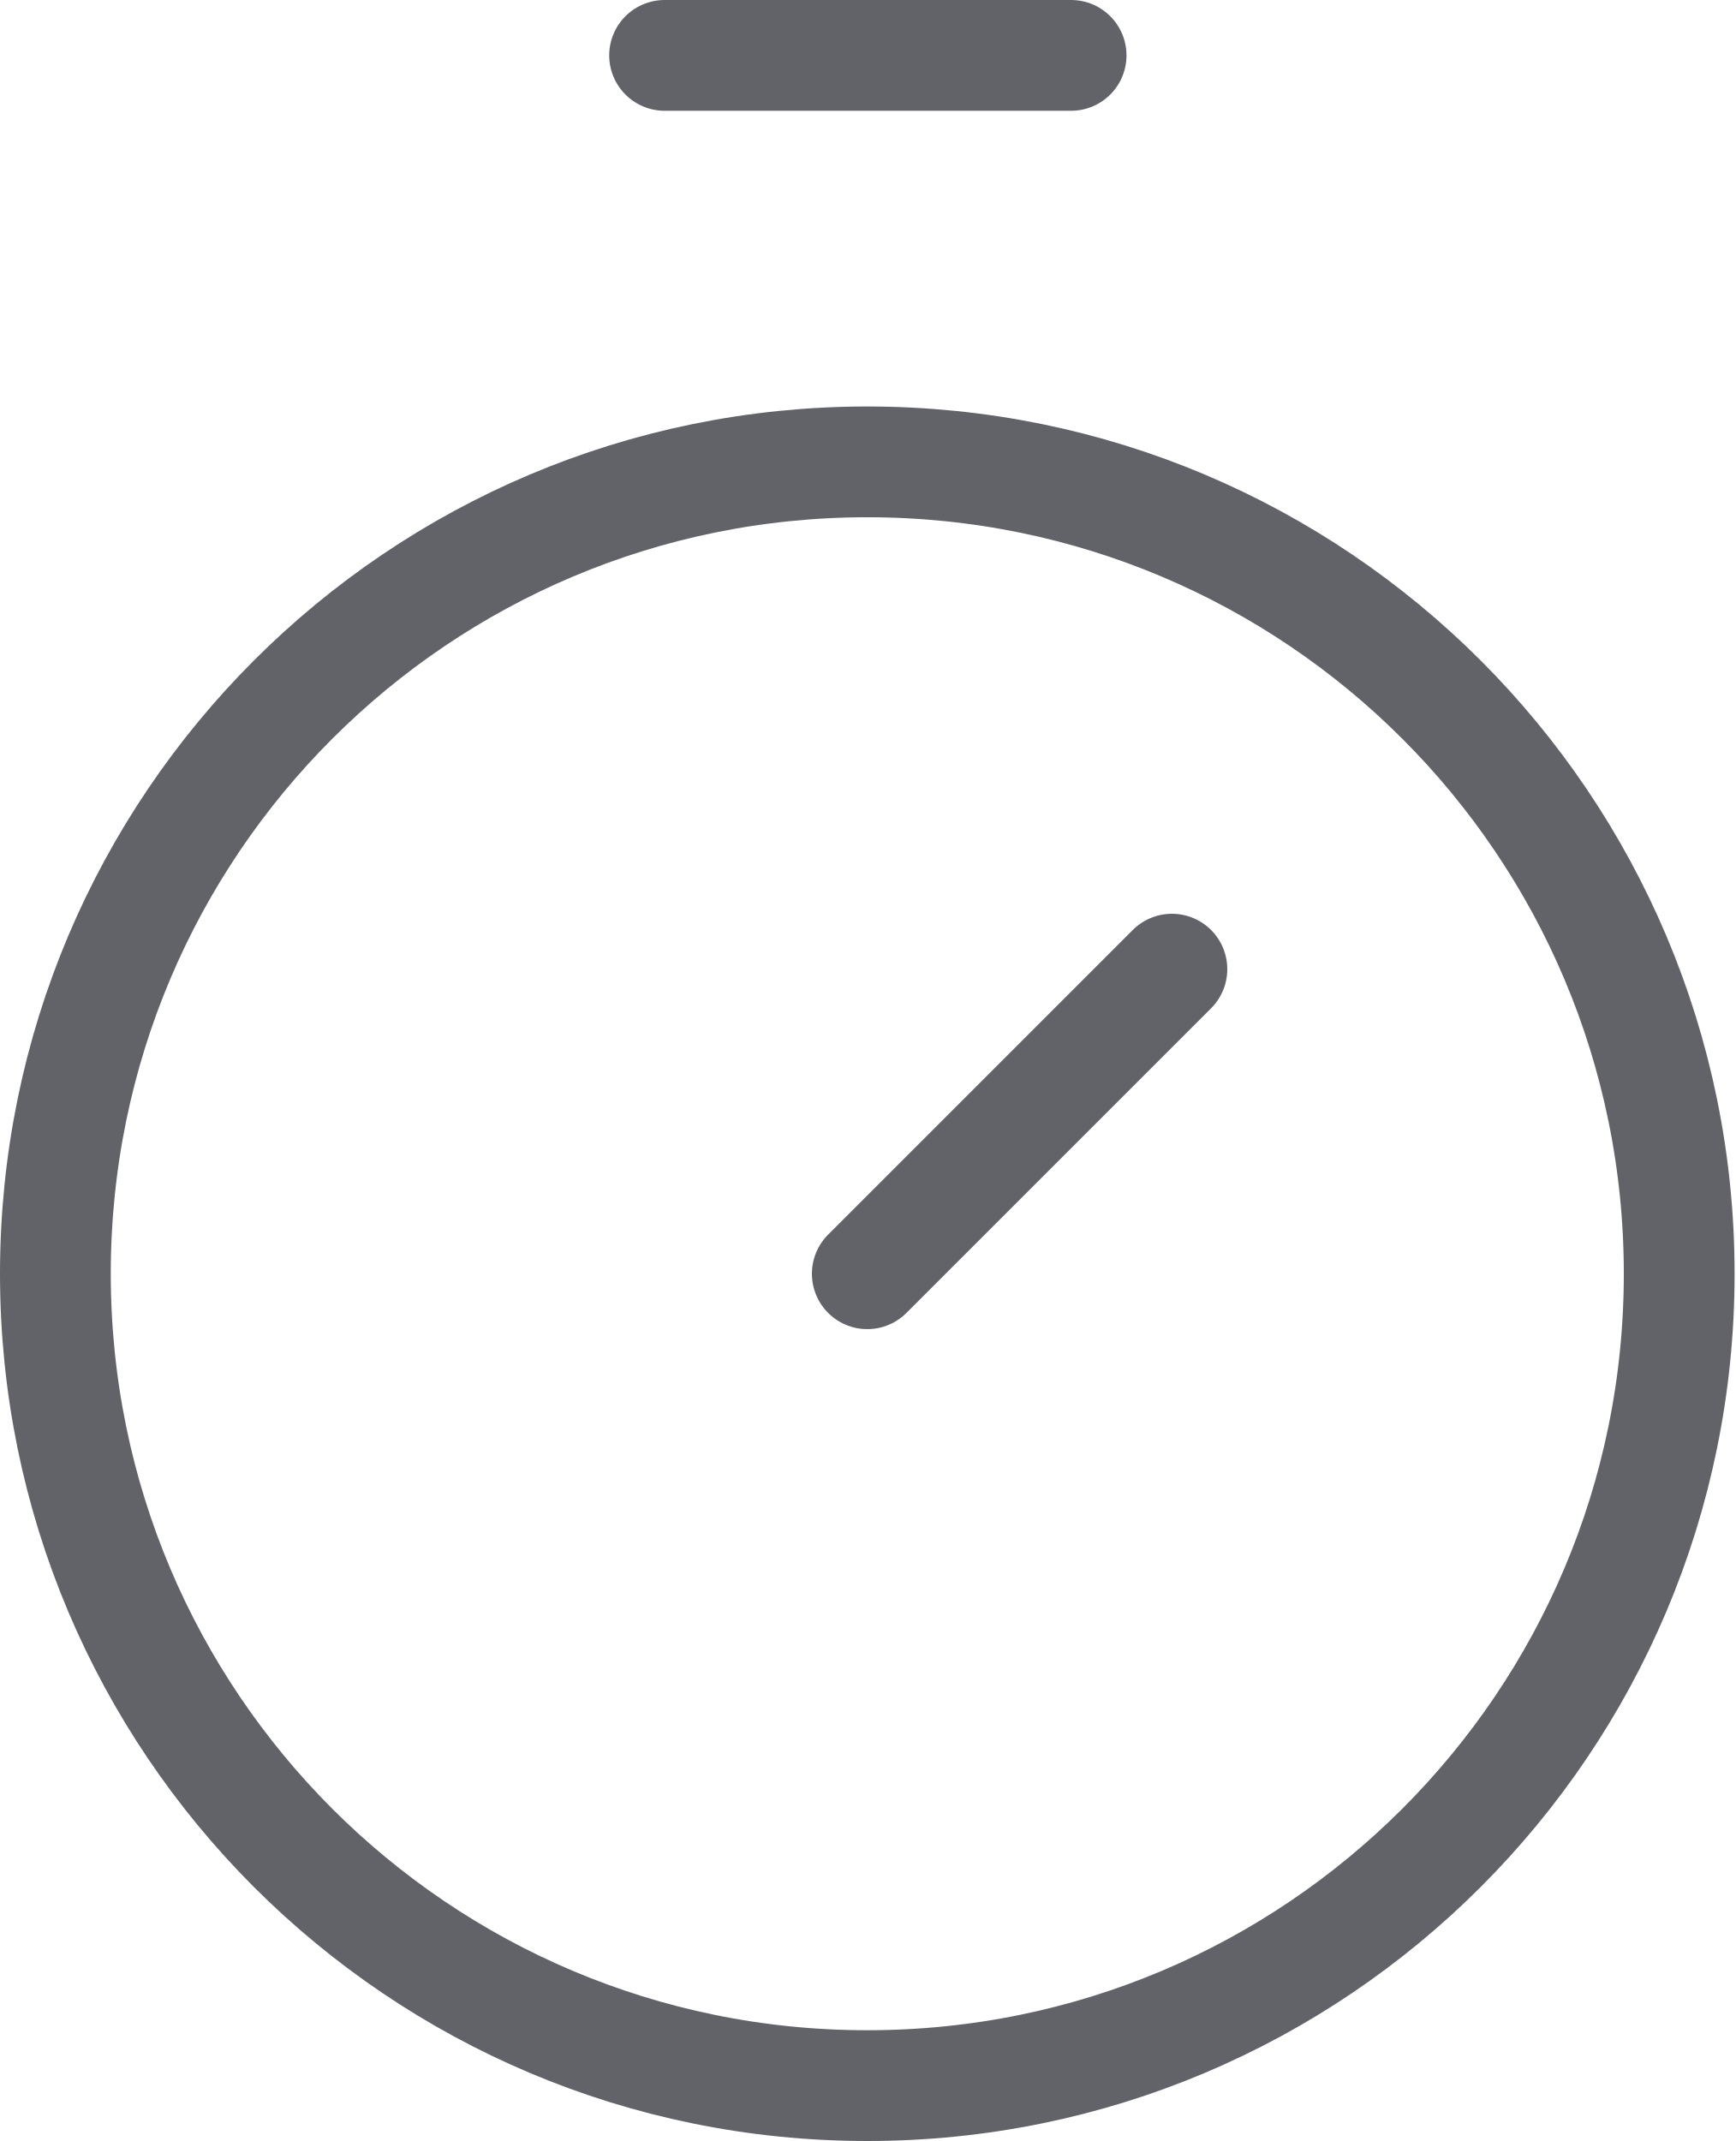
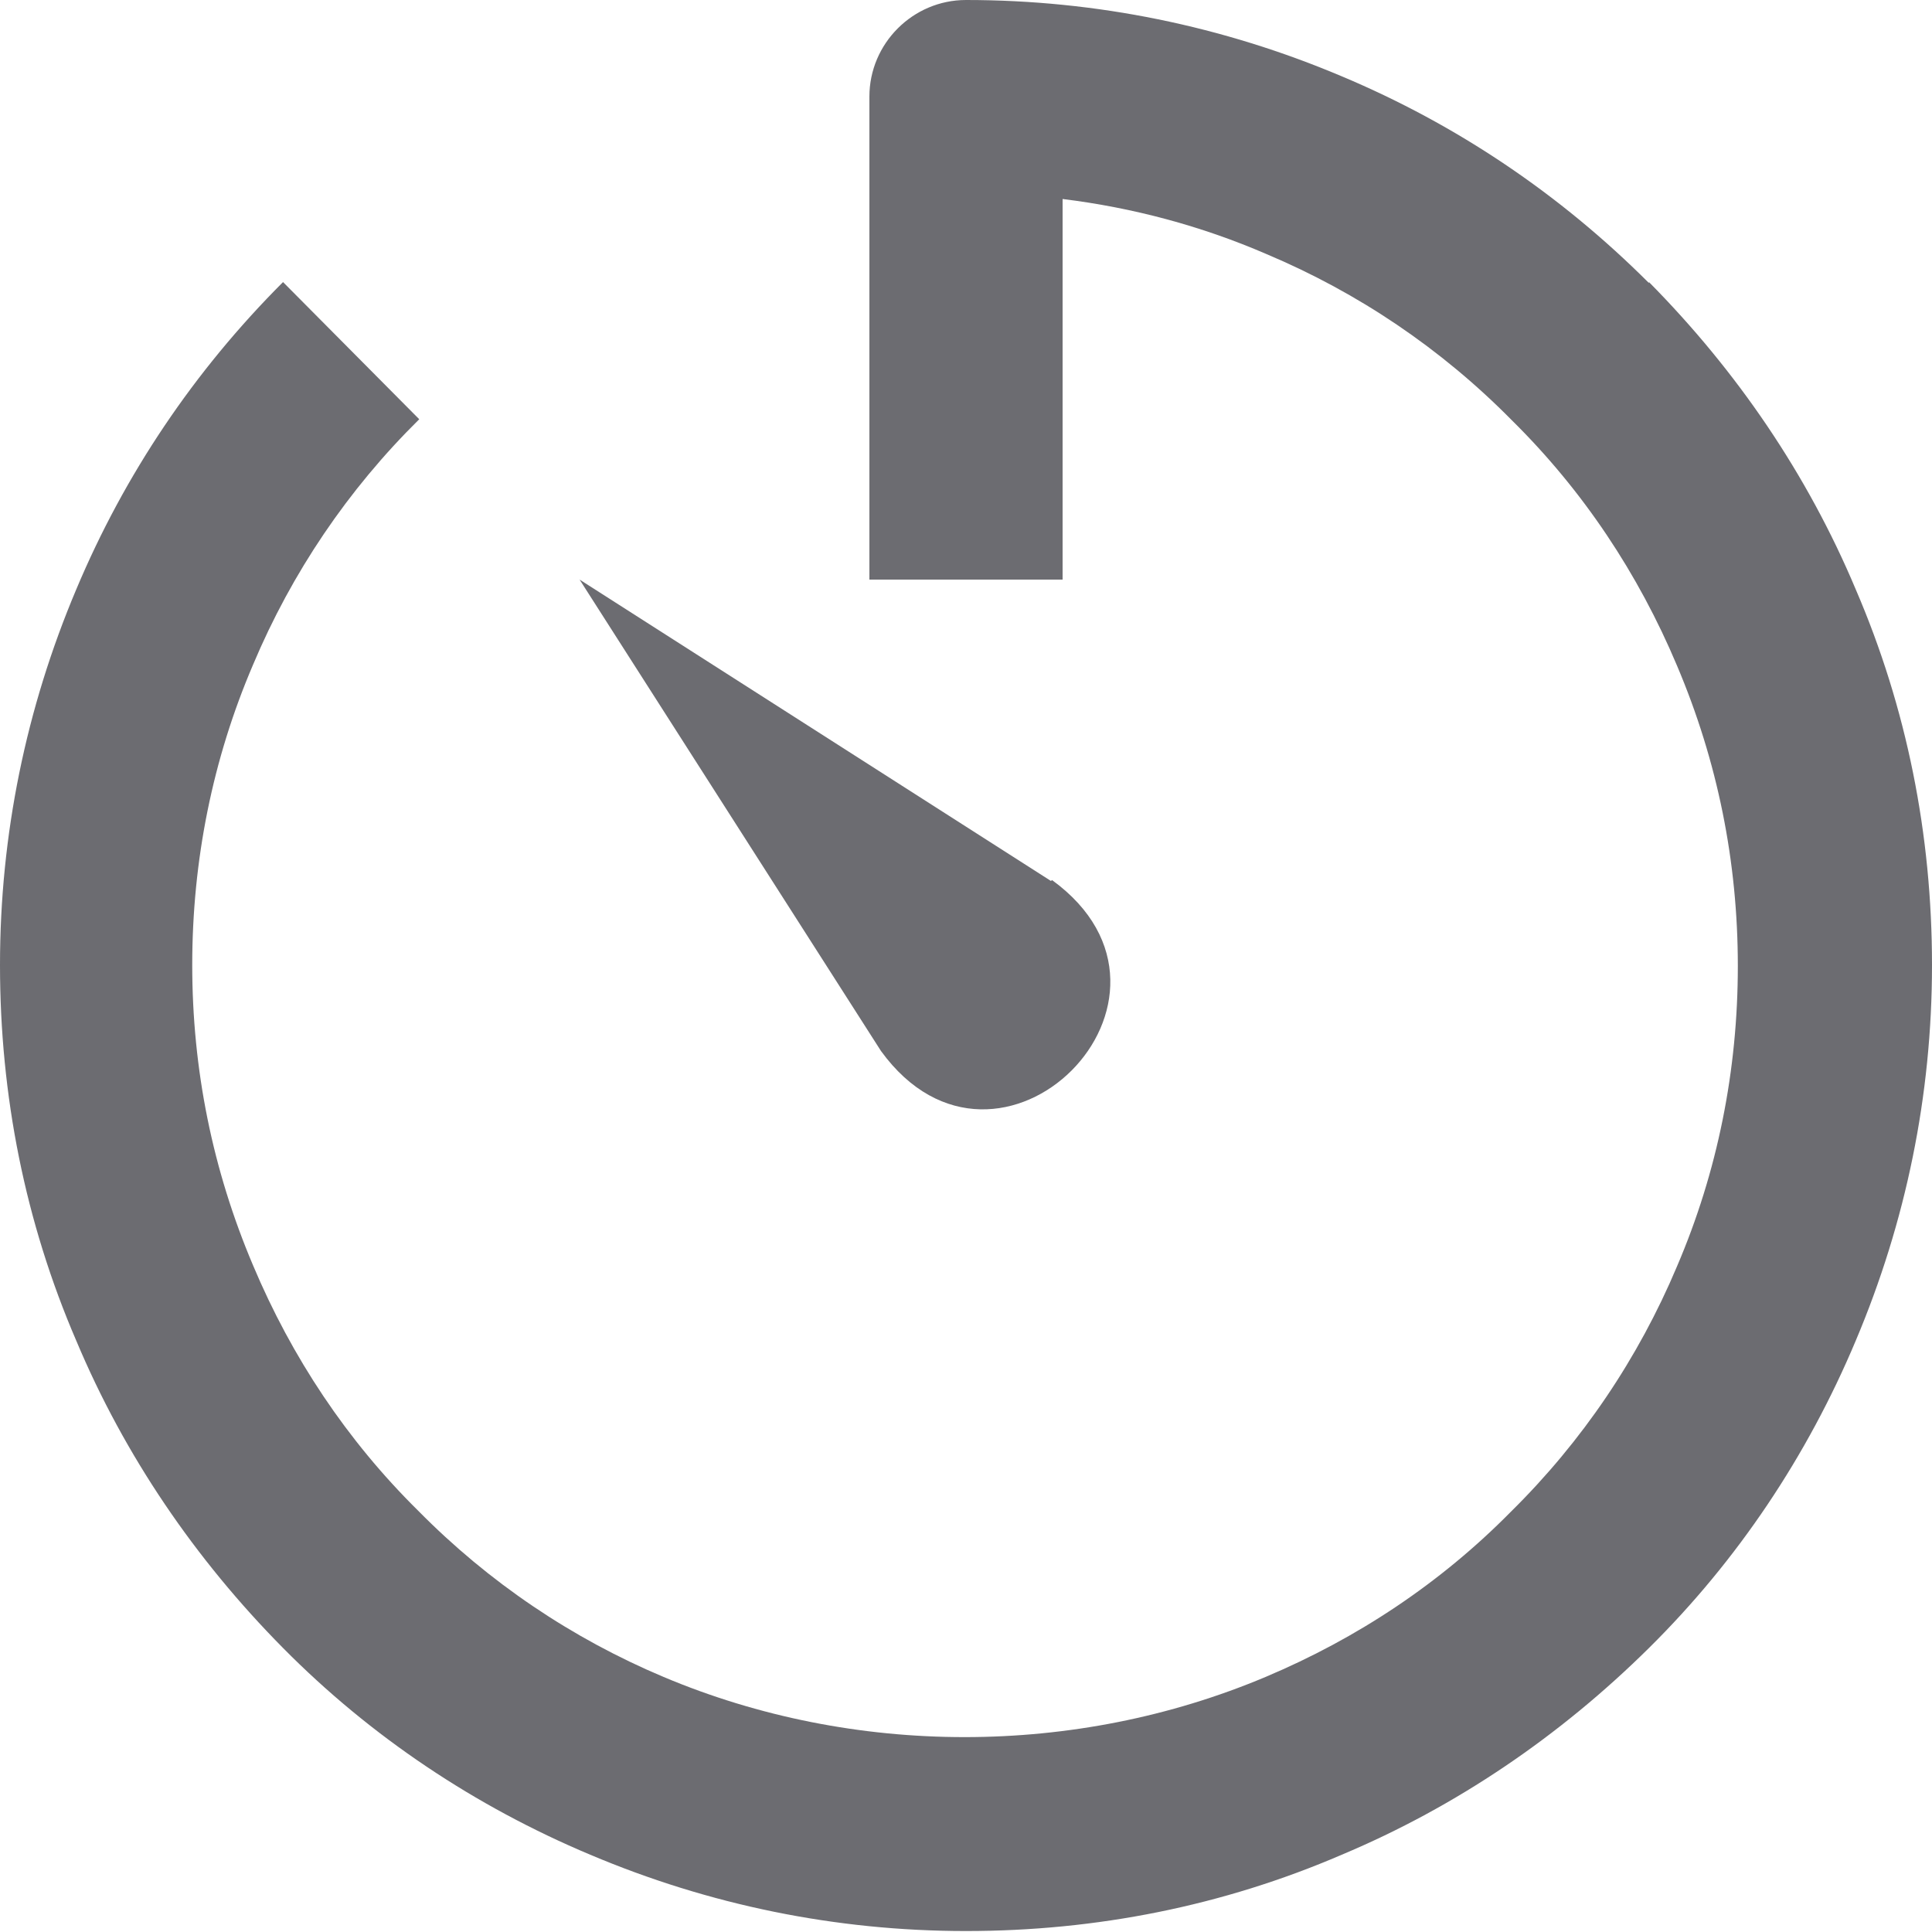
- <svg xmlns="http://www.w3.org/2000/svg" id="Layer_2" data-name="Layer 2" viewBox="0 0 15.67 19.33">
-   <defs>
-     <style>
-       .cls-1 {
-         fill: none;
-         stroke: #626368;
-         stroke-linecap: round;
-         stroke-linejoin: round;
-       }
-     </style>
-   </defs>
-   <g id="Layer_1-2" data-name="Layer 1">
-     <g id="timer_icon" data-name="timer icon">
-       <path id="Vector_20" data-name="Vector 20" class="cls-1" d="M6,.5h3.67" />
-       <path id="Vector_21" data-name="Vector 21" class="cls-1" d="M7.83,11.5l2.75-2.75" />
-       <path id="Vector_22" data-name="Vector 22" class="cls-1" d="M7.83,18.83c4.05,0,7.33-3.28,7.33-7.33s-3.28-7.33-7.33-7.33S.5,7.45,.5,11.5s3.28,7.33,7.33,7.33Z" />
-     </g>
-   </g>
+ <svg xmlns="http://www.w3.org/2000/svg" width="24" height="24" fill="#6c6c71" viewBox="2 2 20 20" transform="" id="injected-svg">
+   <path d="m19.07,4.93c-.92-.92-1.99-1.64-3.18-2.14-1.23-.52-2.54-.79-3.89-.79-.55,0-1,.45-1,1v5h2v-3.94c.73.09,1.44.28,2.11.57.95.4,1.81.98,2.54,1.72.74.73,1.31,1.59,1.71,2.54.42.99.63,2.03.63,3.11s-.21,2.13-.63,3.11c-.4.95-.98,1.81-1.72,2.54-.73.74-1.59,1.31-2.54,1.71-1.97.83-4.26.83-6.23,0-.95-.4-1.81-.98-2.54-1.72-.74-.73-1.31-1.59-1.71-2.54-.42-.99-.63-2.03-.63-3.11s.21-2.13.63-3.11c.4-.95.98-1.81,1.72-2.54l-1.41-1.42c-.92.92-1.64,1.99-2.14,3.18-.52,1.23-.79,2.54-.79,3.89s.26,2.66.79,3.89c.5,1.19,1.23,2.26,2.14,3.18s1.99,1.64,3.18,2.14c1.23.52,2.54.79,3.89.79s2.66-.26,3.89-.79c1.19-.5,2.26-1.23,3.18-2.14s1.64-1.99,2.14-3.18c.52-1.23.79-2.54.79-3.89s-.26-2.66-.79-3.89c-.5-1.19-1.23-2.26-2.14-3.18Z" />
+   <path d="m12.88,11.12l-4.88-3.12,3.12,4.88c1.22,1.68,3.45-.55,1.77-1.77Z" />
</svg>
